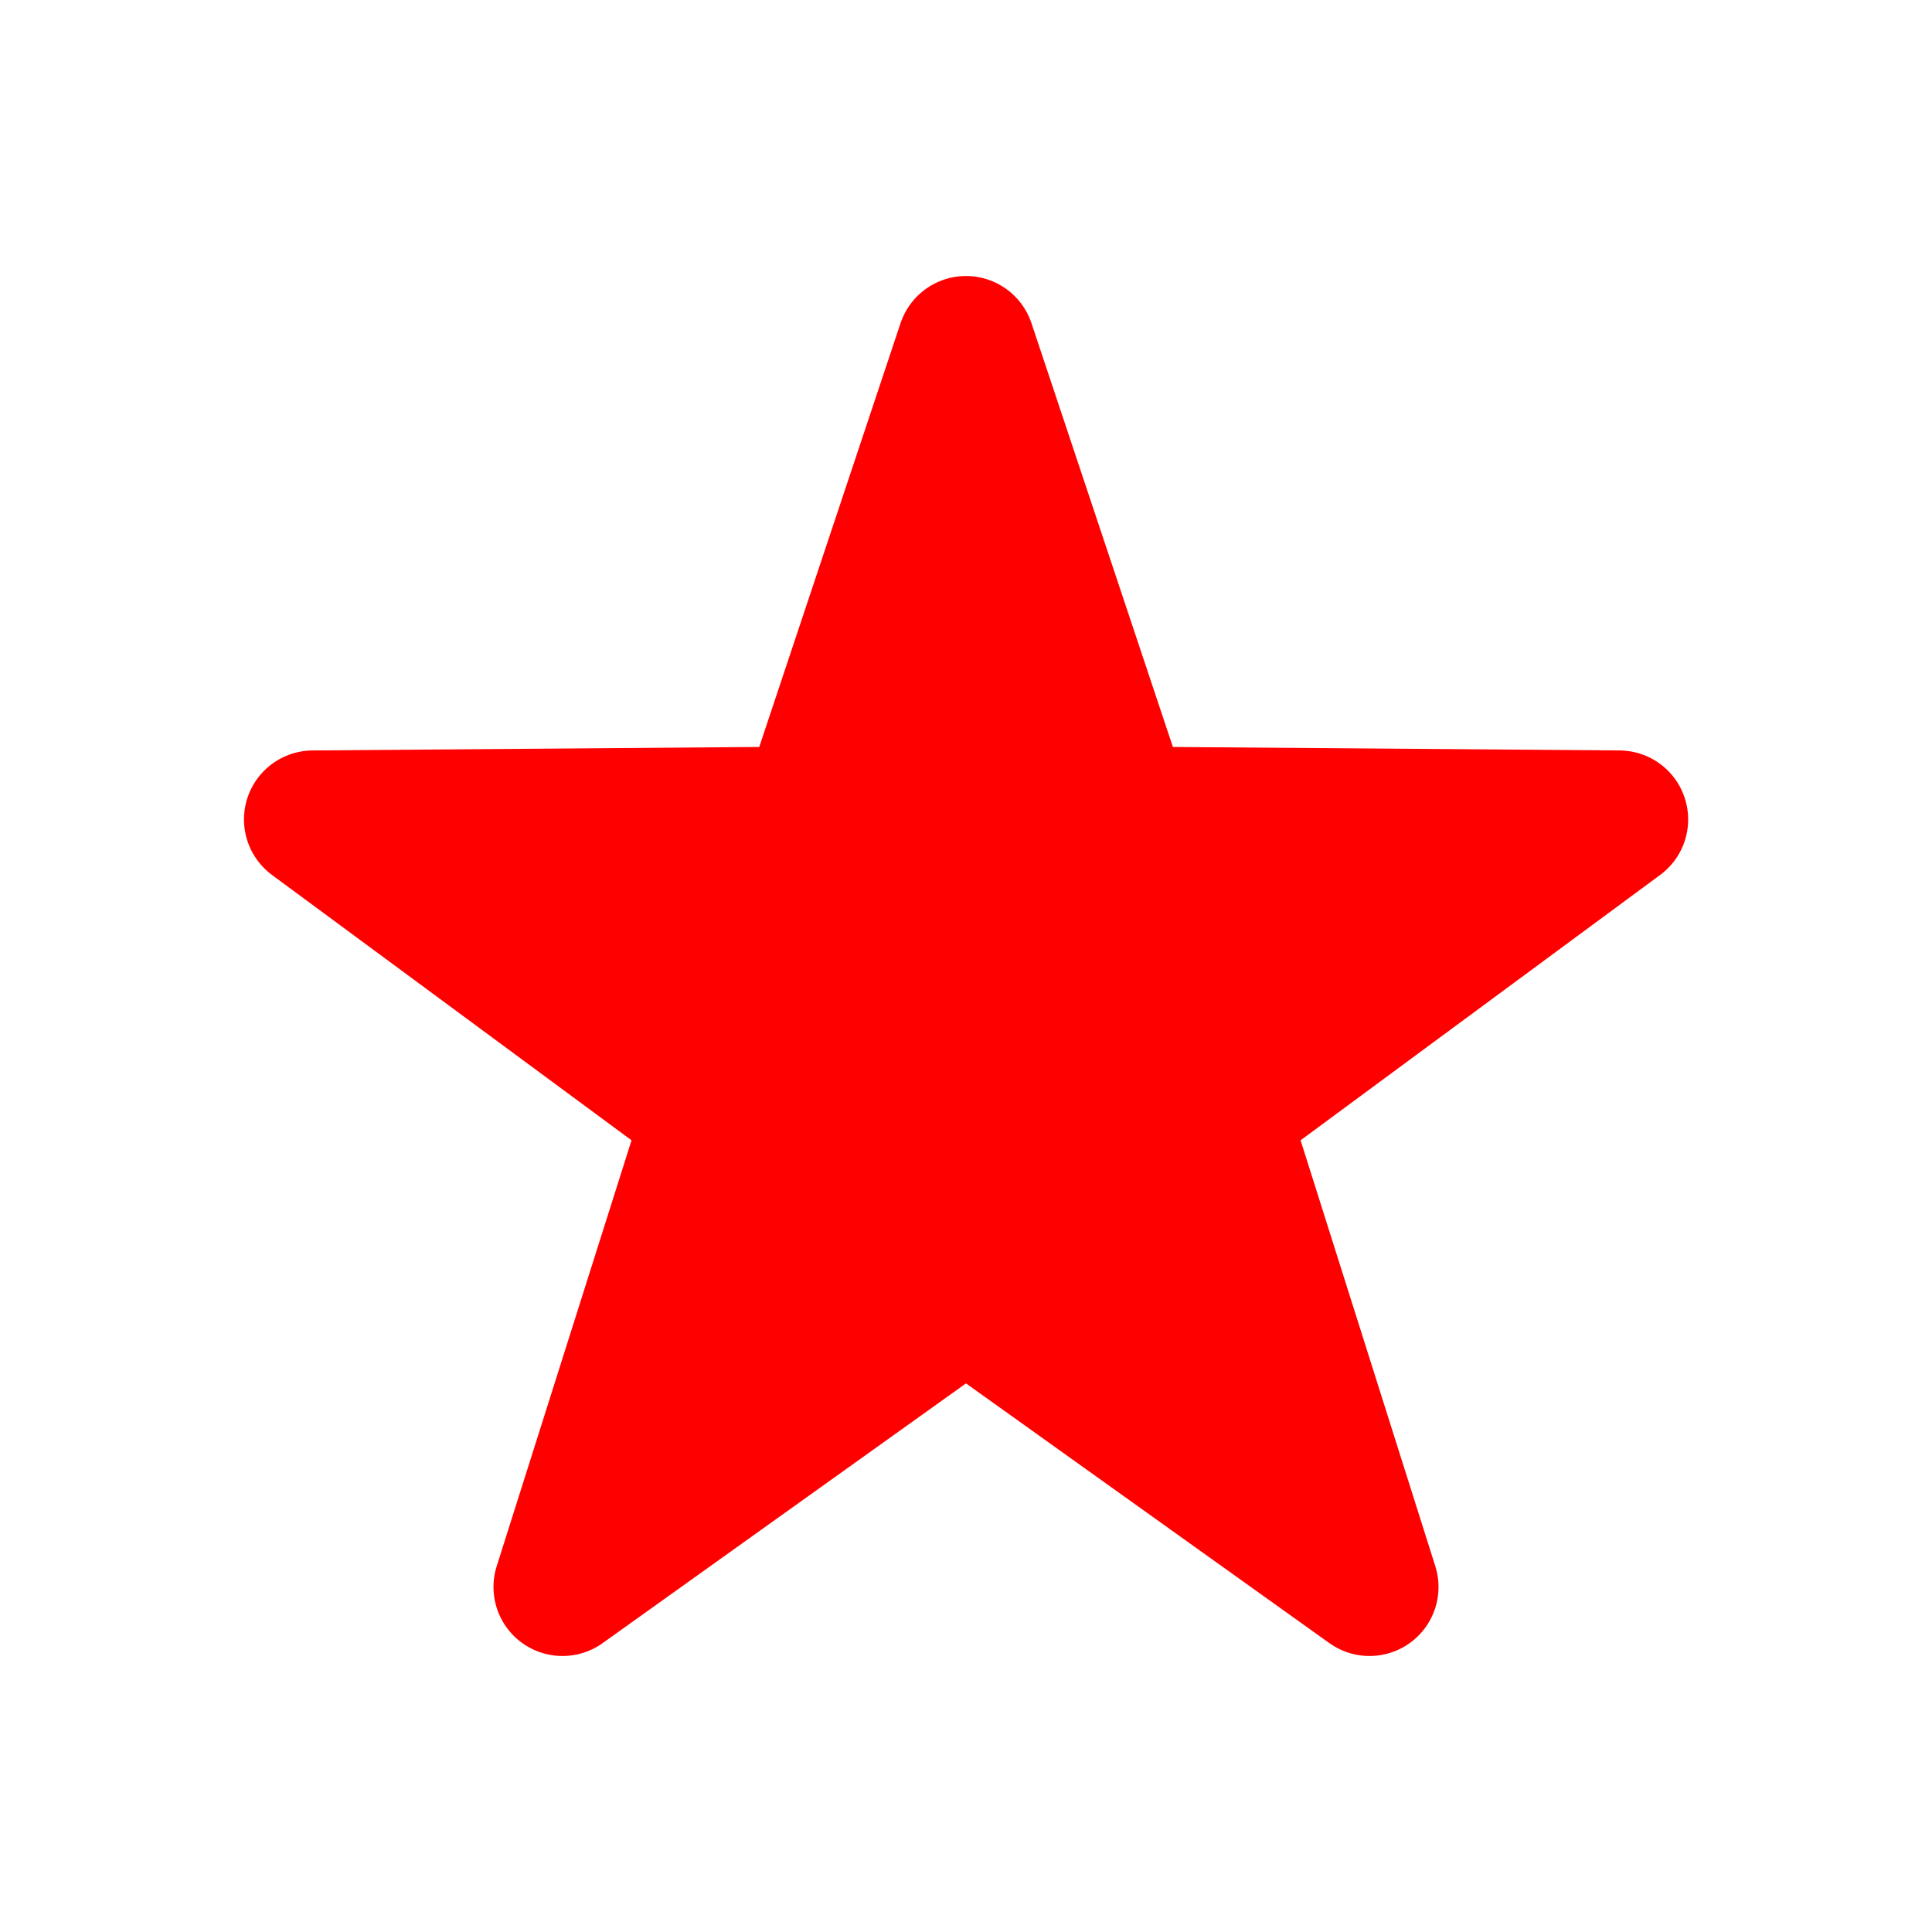
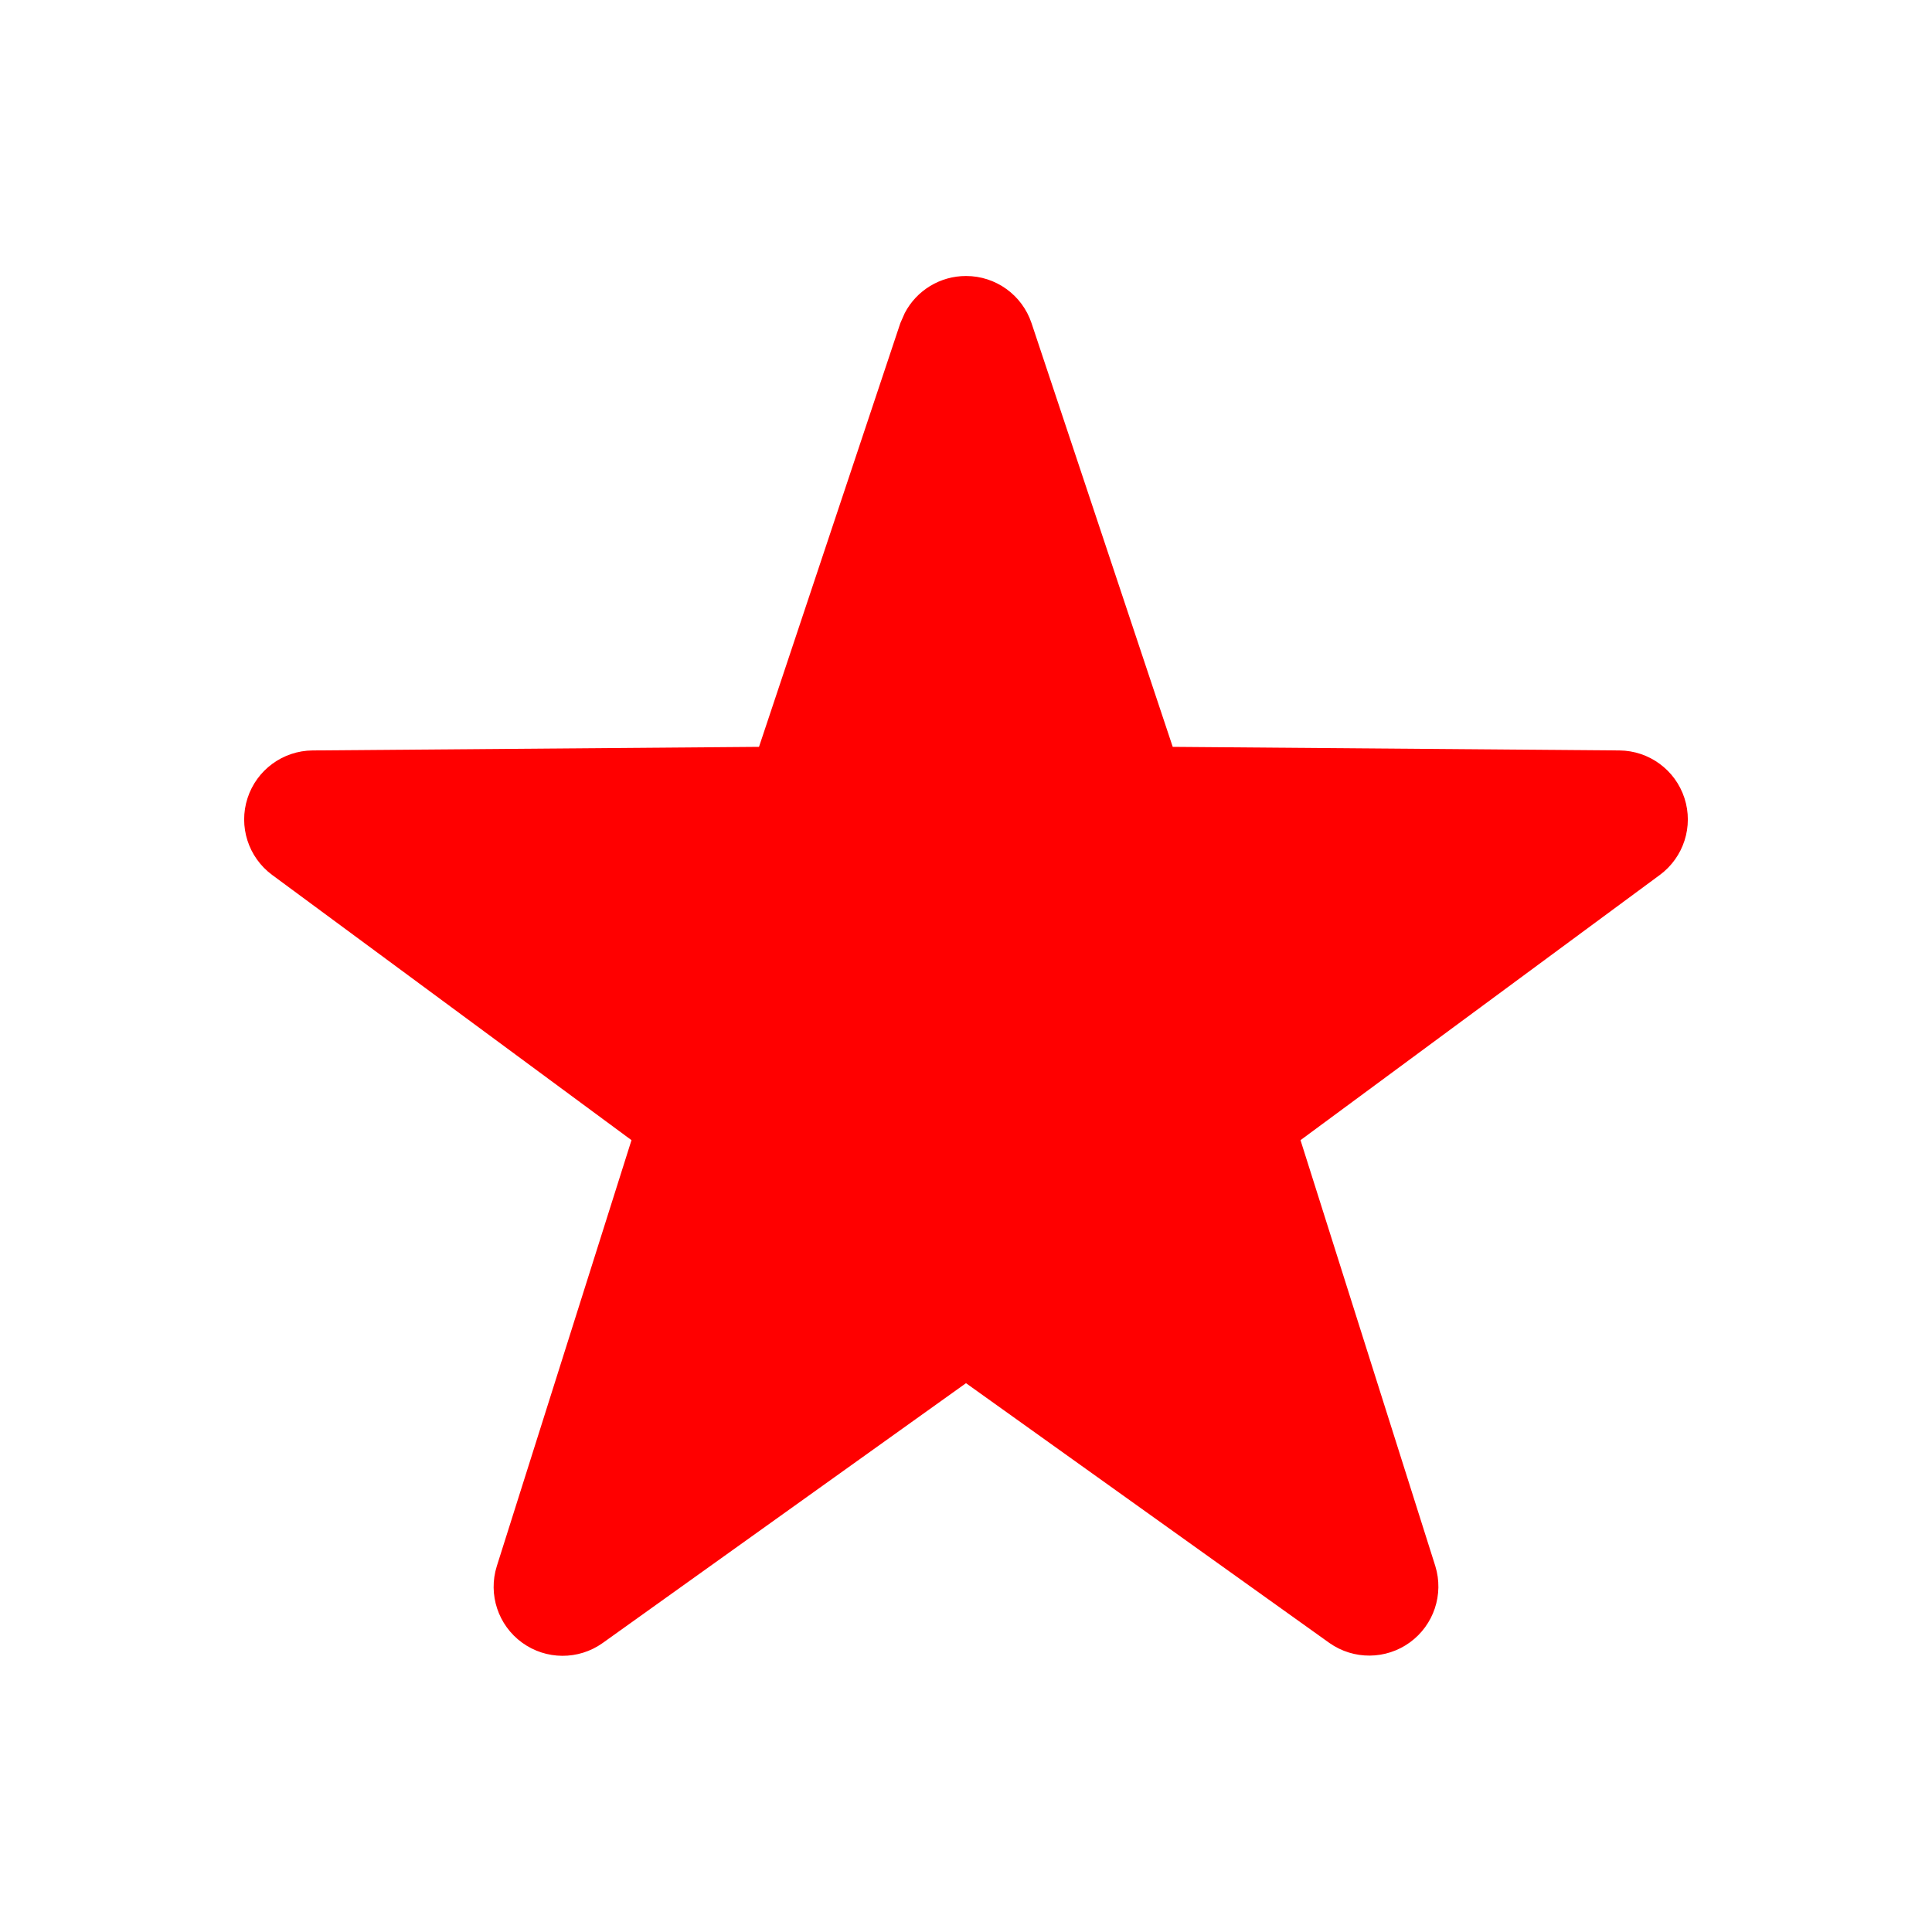
<svg xmlns="http://www.w3.org/2000/svg" width="16" height="16" fill="none" viewBox="0 0 14 14">
-   <path fill="red" stroke="red" stroke-linecap="round" stroke-linejoin="round" d="M7 2.5 5.863 5.91l-3.595.028 2.893 2.135L4.076 11.5 7 9.41l2.924 2.09L8.84 8.073l2.893-2.135-3.595-.028z" />
+   <path fill="red" d="M7 2a.5.5 0 0 1 .475.342l1.023 3.07 3.237.026a.5.5 0 0 1 .293.902L9.424 8.262l.977 3.087a.501.501 0 0 1-.767.557L7 10.023l-2.633 1.883a.5.5 0 0 1-.767-.557l.976-3.087L1.972 6.34a.5.5 0 0 1 .293-.902L5.5 5.412l1.024-3.07.032-.073A.5.5 0 0 1 7 2" />
</svg>
